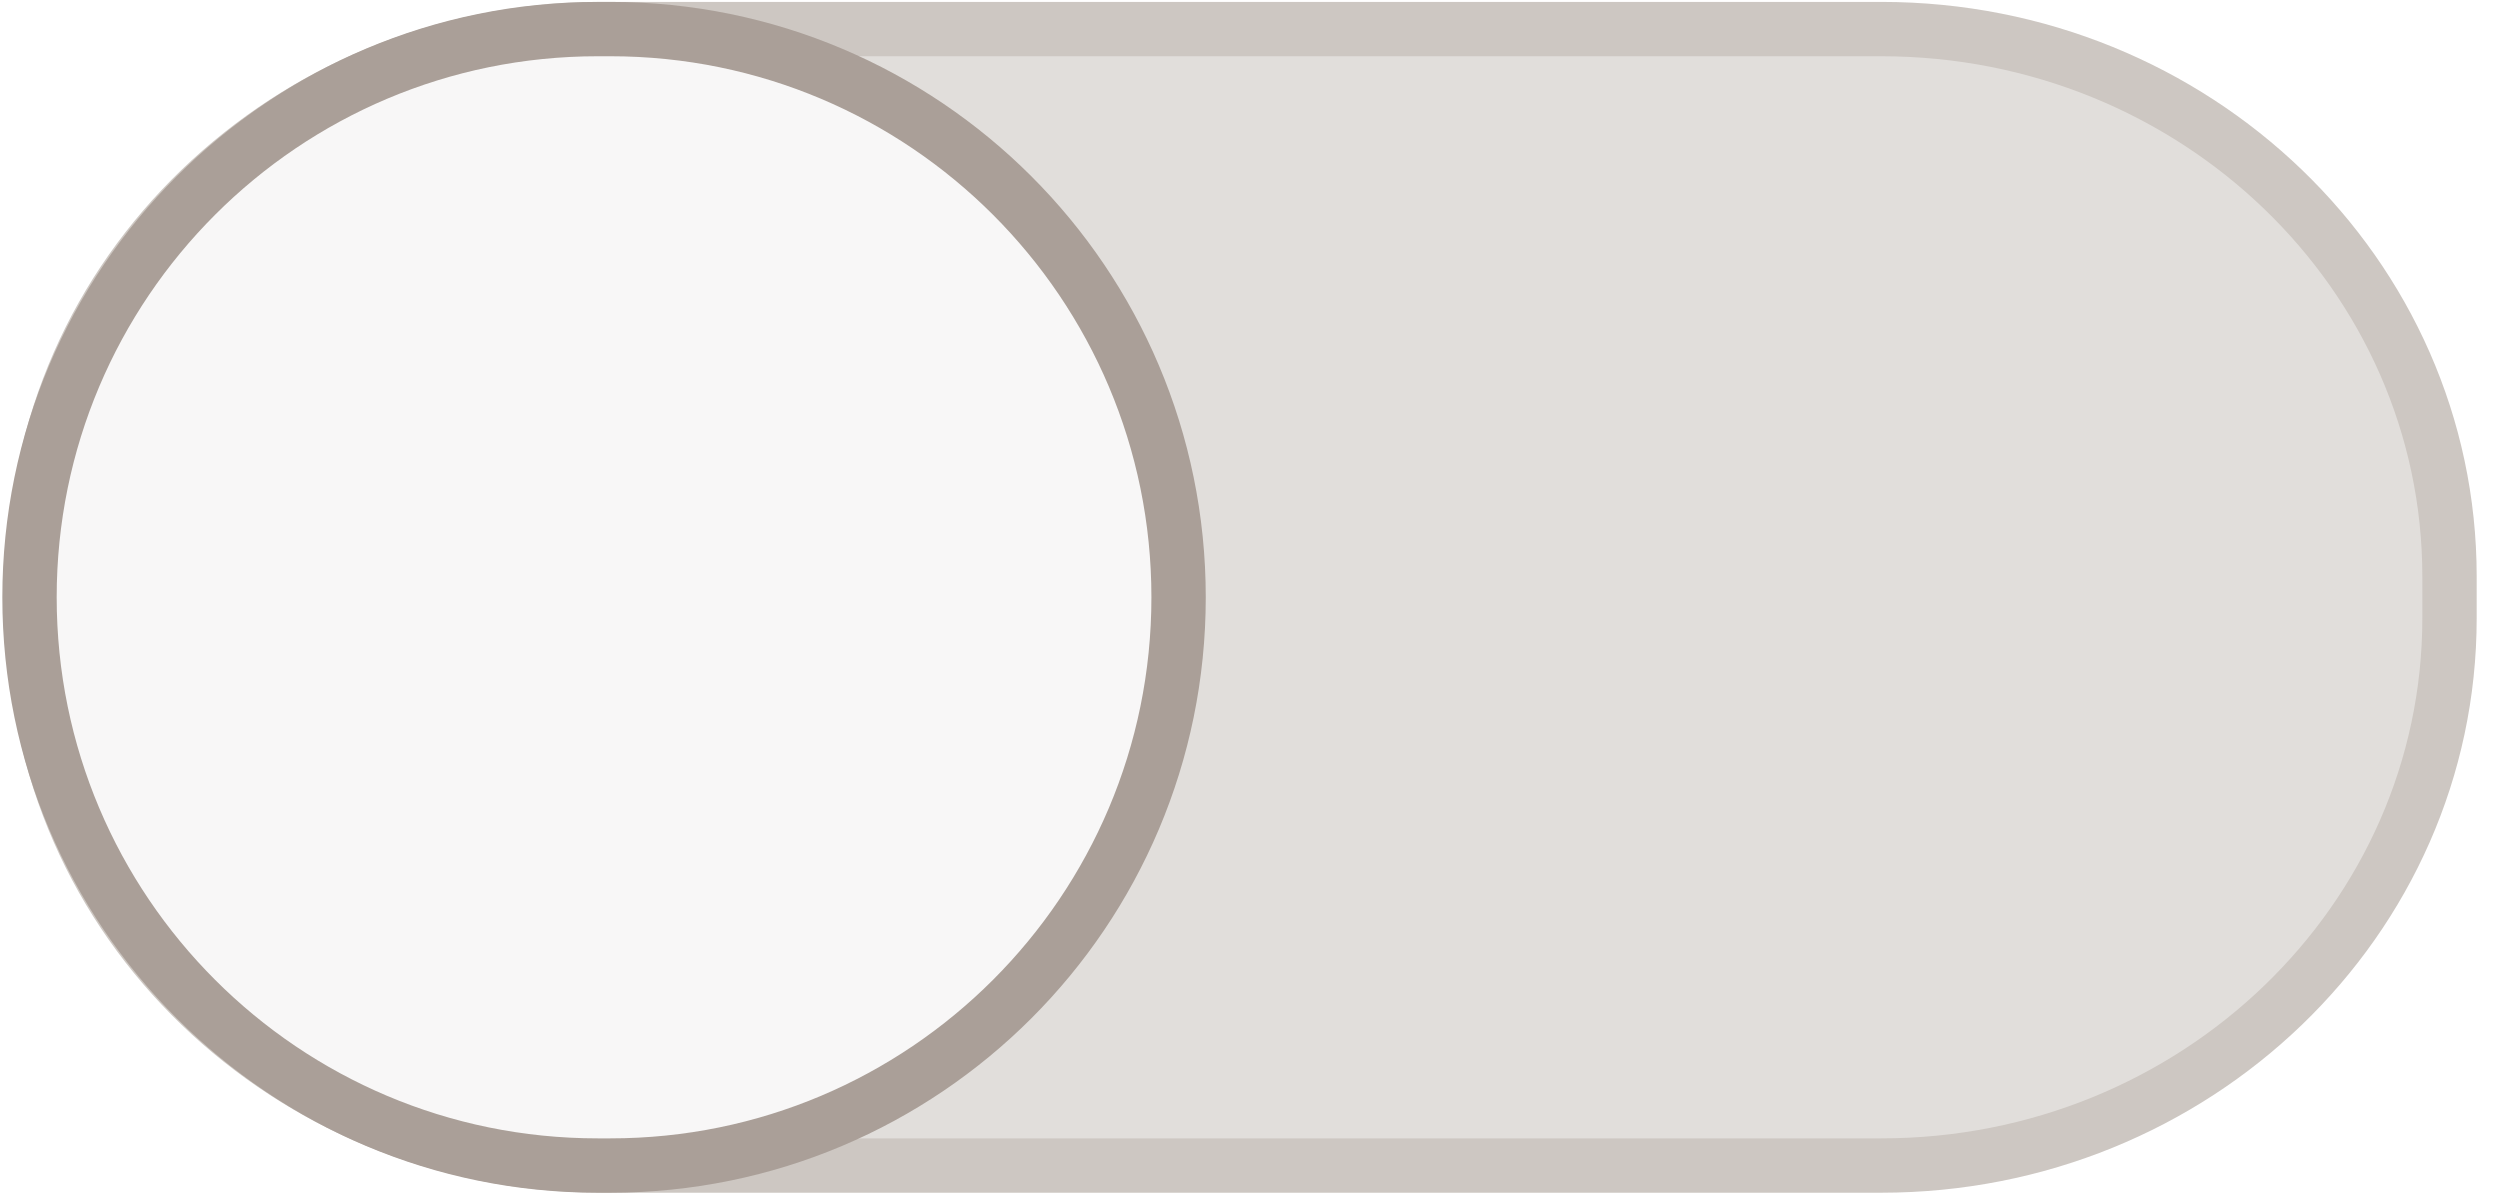
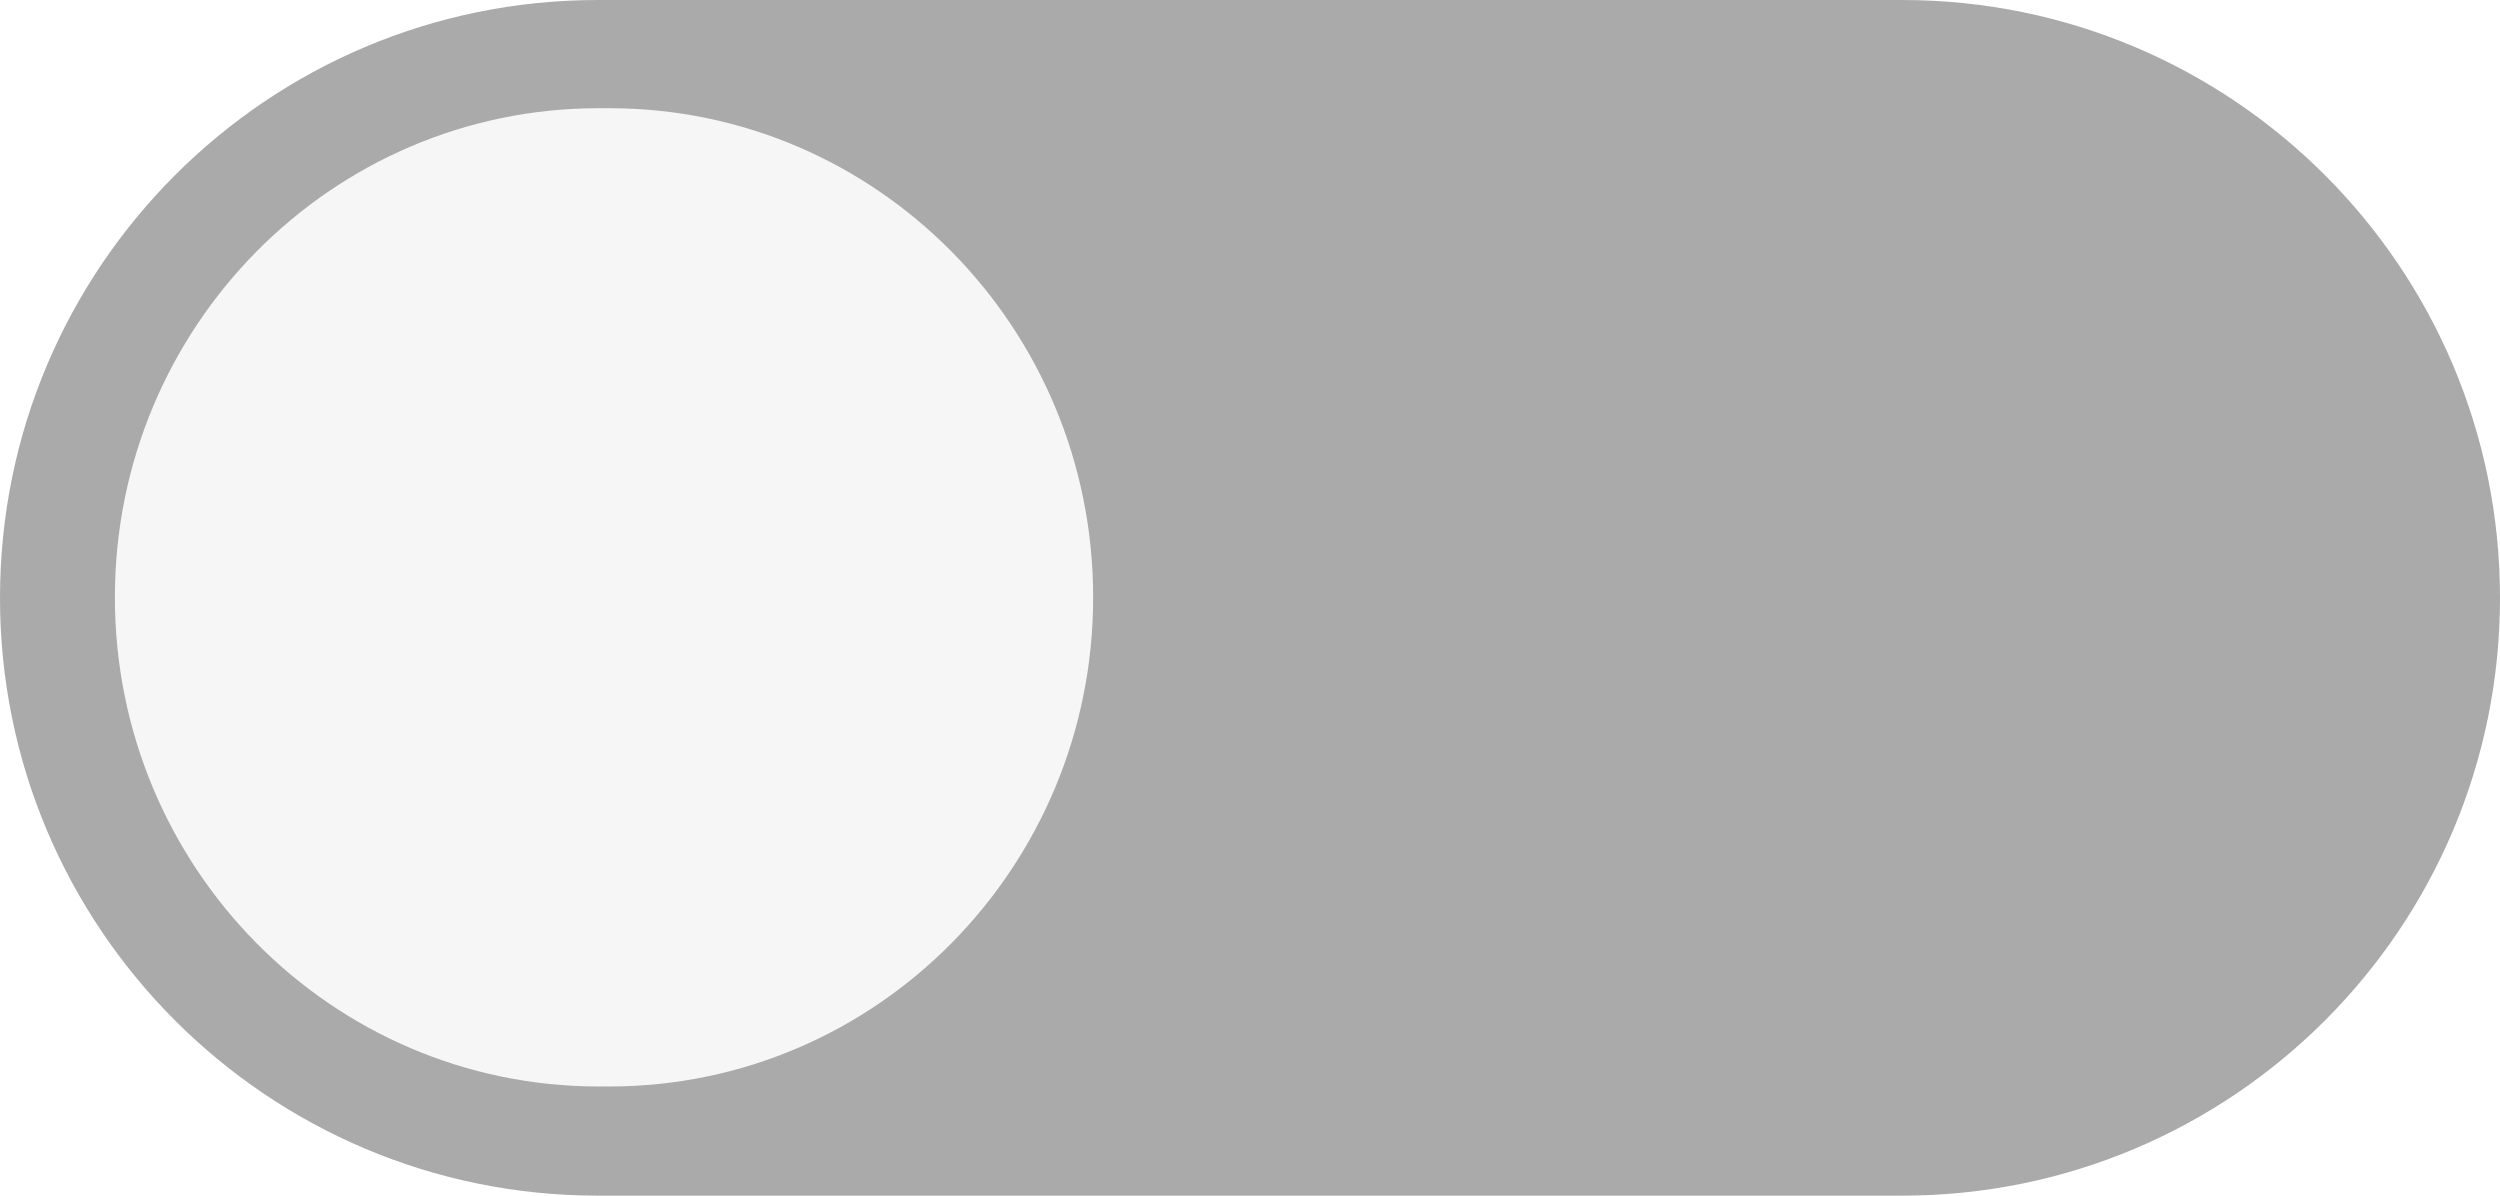
- <svg xmlns="http://www.w3.org/2000/svg" width="46" height="22">
-   <g transform="translate(0 -291.18)">
-     <rect style="marker:none;font-variant-east_asian:normal" width="44.446" height="20.911" x=".625" y="291.715" rx="10.455" ry="10.073" fill="#e1dedb" stroke="#cdc7c2" stroke-linecap="round" stroke-linejoin="round" />
-     <rect ry="10.455" rx="10.455" y="291.715" x=".543" height="20.911" width="21.143" style="marker:none;font-variant-east_asian:normal" fill="#f8f7f7" stroke="#aa9f98" stroke-linecap="round" stroke-linejoin="round" />
-     <g transform="matrix(.97148 0 0 1 1658.914 -2552.91)" stroke-width="1.015" stroke-linecap="round" stroke-linejoin="round">
-       <rect ry="13.17" rx="13.556" y="1234.681" x="-1242.732" height="26" width="49.409" style="marker:none" fill="#e1dedb" stroke="#cdc7c2" />
-       <rect style="marker:none" width="26.763" height="26" x="-1242.732" y="1234.769" rx="13.511" ry="13.126" fill="#f8f7f7" stroke="#aa9f98" />
+ <svg xmlns="http://www.w3.org/2000/svg" width="46" height="22" version="1.1" id="svg20">
+   <defs id="defs24" />
+   <g transform="translate(0 -291.18)" id="g18">
+     <rect style="stroke:none;marker:none;fill:#aaaaaa;fill-opacity:1" width="46" height="22" x="0" y="291.18" rx="11" ry="11" fill="#e1dedb" stroke="#cdc7c2" stroke-linecap="round" stroke-linejoin="round" id="rect2" />
+     <rect ry="9" rx="8.901" y="293.171" x="2.114" height="18" width="18" style="stroke:none;stroke-width:0.856;marker:none;fill:#f6f6f6;fill-opacity:1" fill="#f8f7f7" stroke="#aa9f98" stroke-linecap="round" stroke-linejoin="round" id="rect4" />
+     <g transform="matrix(.97148 0 0 1 1658.914 -2552.91)" stroke-width="1.015" stroke-linecap="round" stroke-linejoin="round" id="g10">
+       <rect ry="13.17" rx="13.556" y="1234.681" x="-1242.732" height="26" width="49.409" style="marker:none" fill="#e1dedb" stroke="#cdc7c2" id="rect6" />
+       <rect style="marker:none" width="26.763" height="26" x="-1242.732" y="1234.769" rx="13.511" ry="13.126" fill="#f8f7f7" stroke="#aa9f98" id="rect8" />
    </g>
-     <g transform="matrix(.97148 0 0 1 1658.914 -2512.91)" stroke-width="1.015" stroke="#2b73cc">
-       <rect style="marker:none" width="49.409" height="26" x="-1242.732" y="1234.681" rx="13.556" ry="13.17" fill="#3081e3" />
-       <rect ry="13.126" rx="13.511" y="1234.769" x="-1220.086" height="26" width="26.763" style="marker:none" fill="#f8f7f7" stroke-linecap="round" stroke-linejoin="round" />
+     <g transform="matrix(.97148 0 0 1 1658.914 -2512.91)" stroke-width="1.015" stroke="#2b73cc" id="g16">
+       <rect style="marker:none" width="49.409" height="26" x="-1242.732" y="1234.681" rx="13.556" ry="13.17" fill="#3081e3" id="rect12" />
+       <rect ry="13.126" rx="13.511" y="1234.769" x="-1220.086" height="26" width="26.763" style="marker:none" fill="#f8f7f7" stroke-linecap="round" stroke-linejoin="round" id="rect14" />
    </g>
  </g>
</svg>
